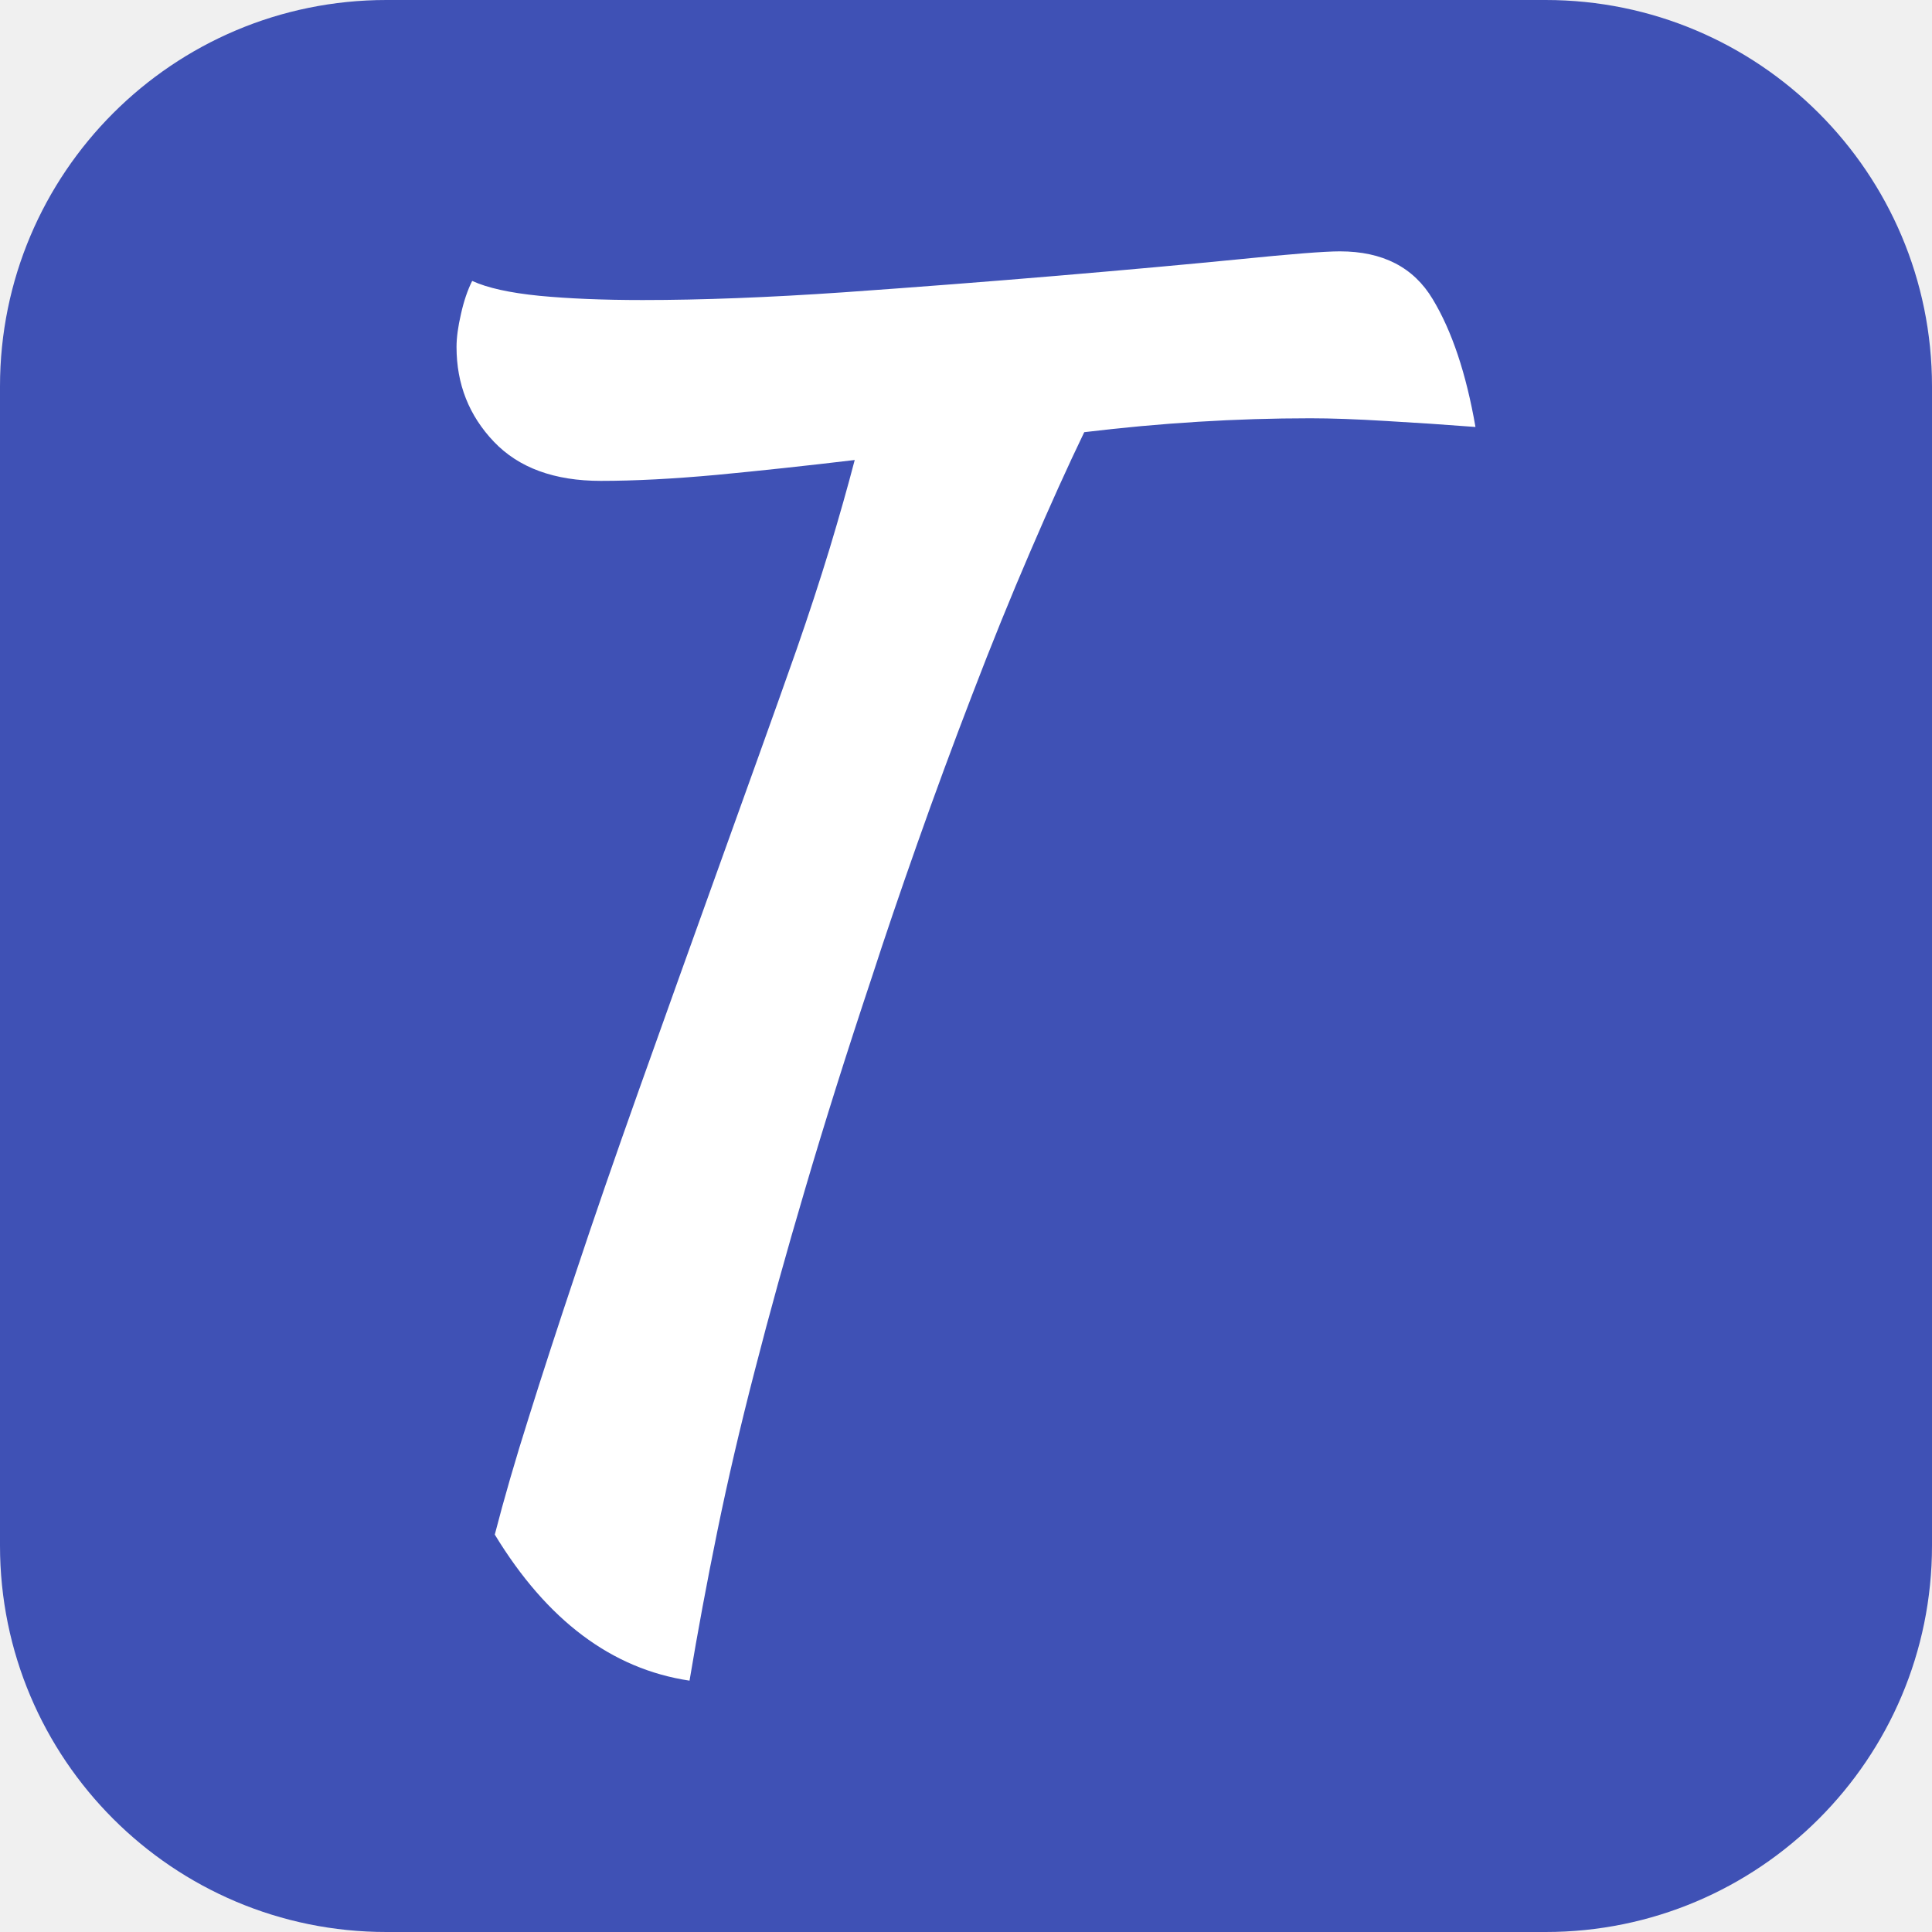
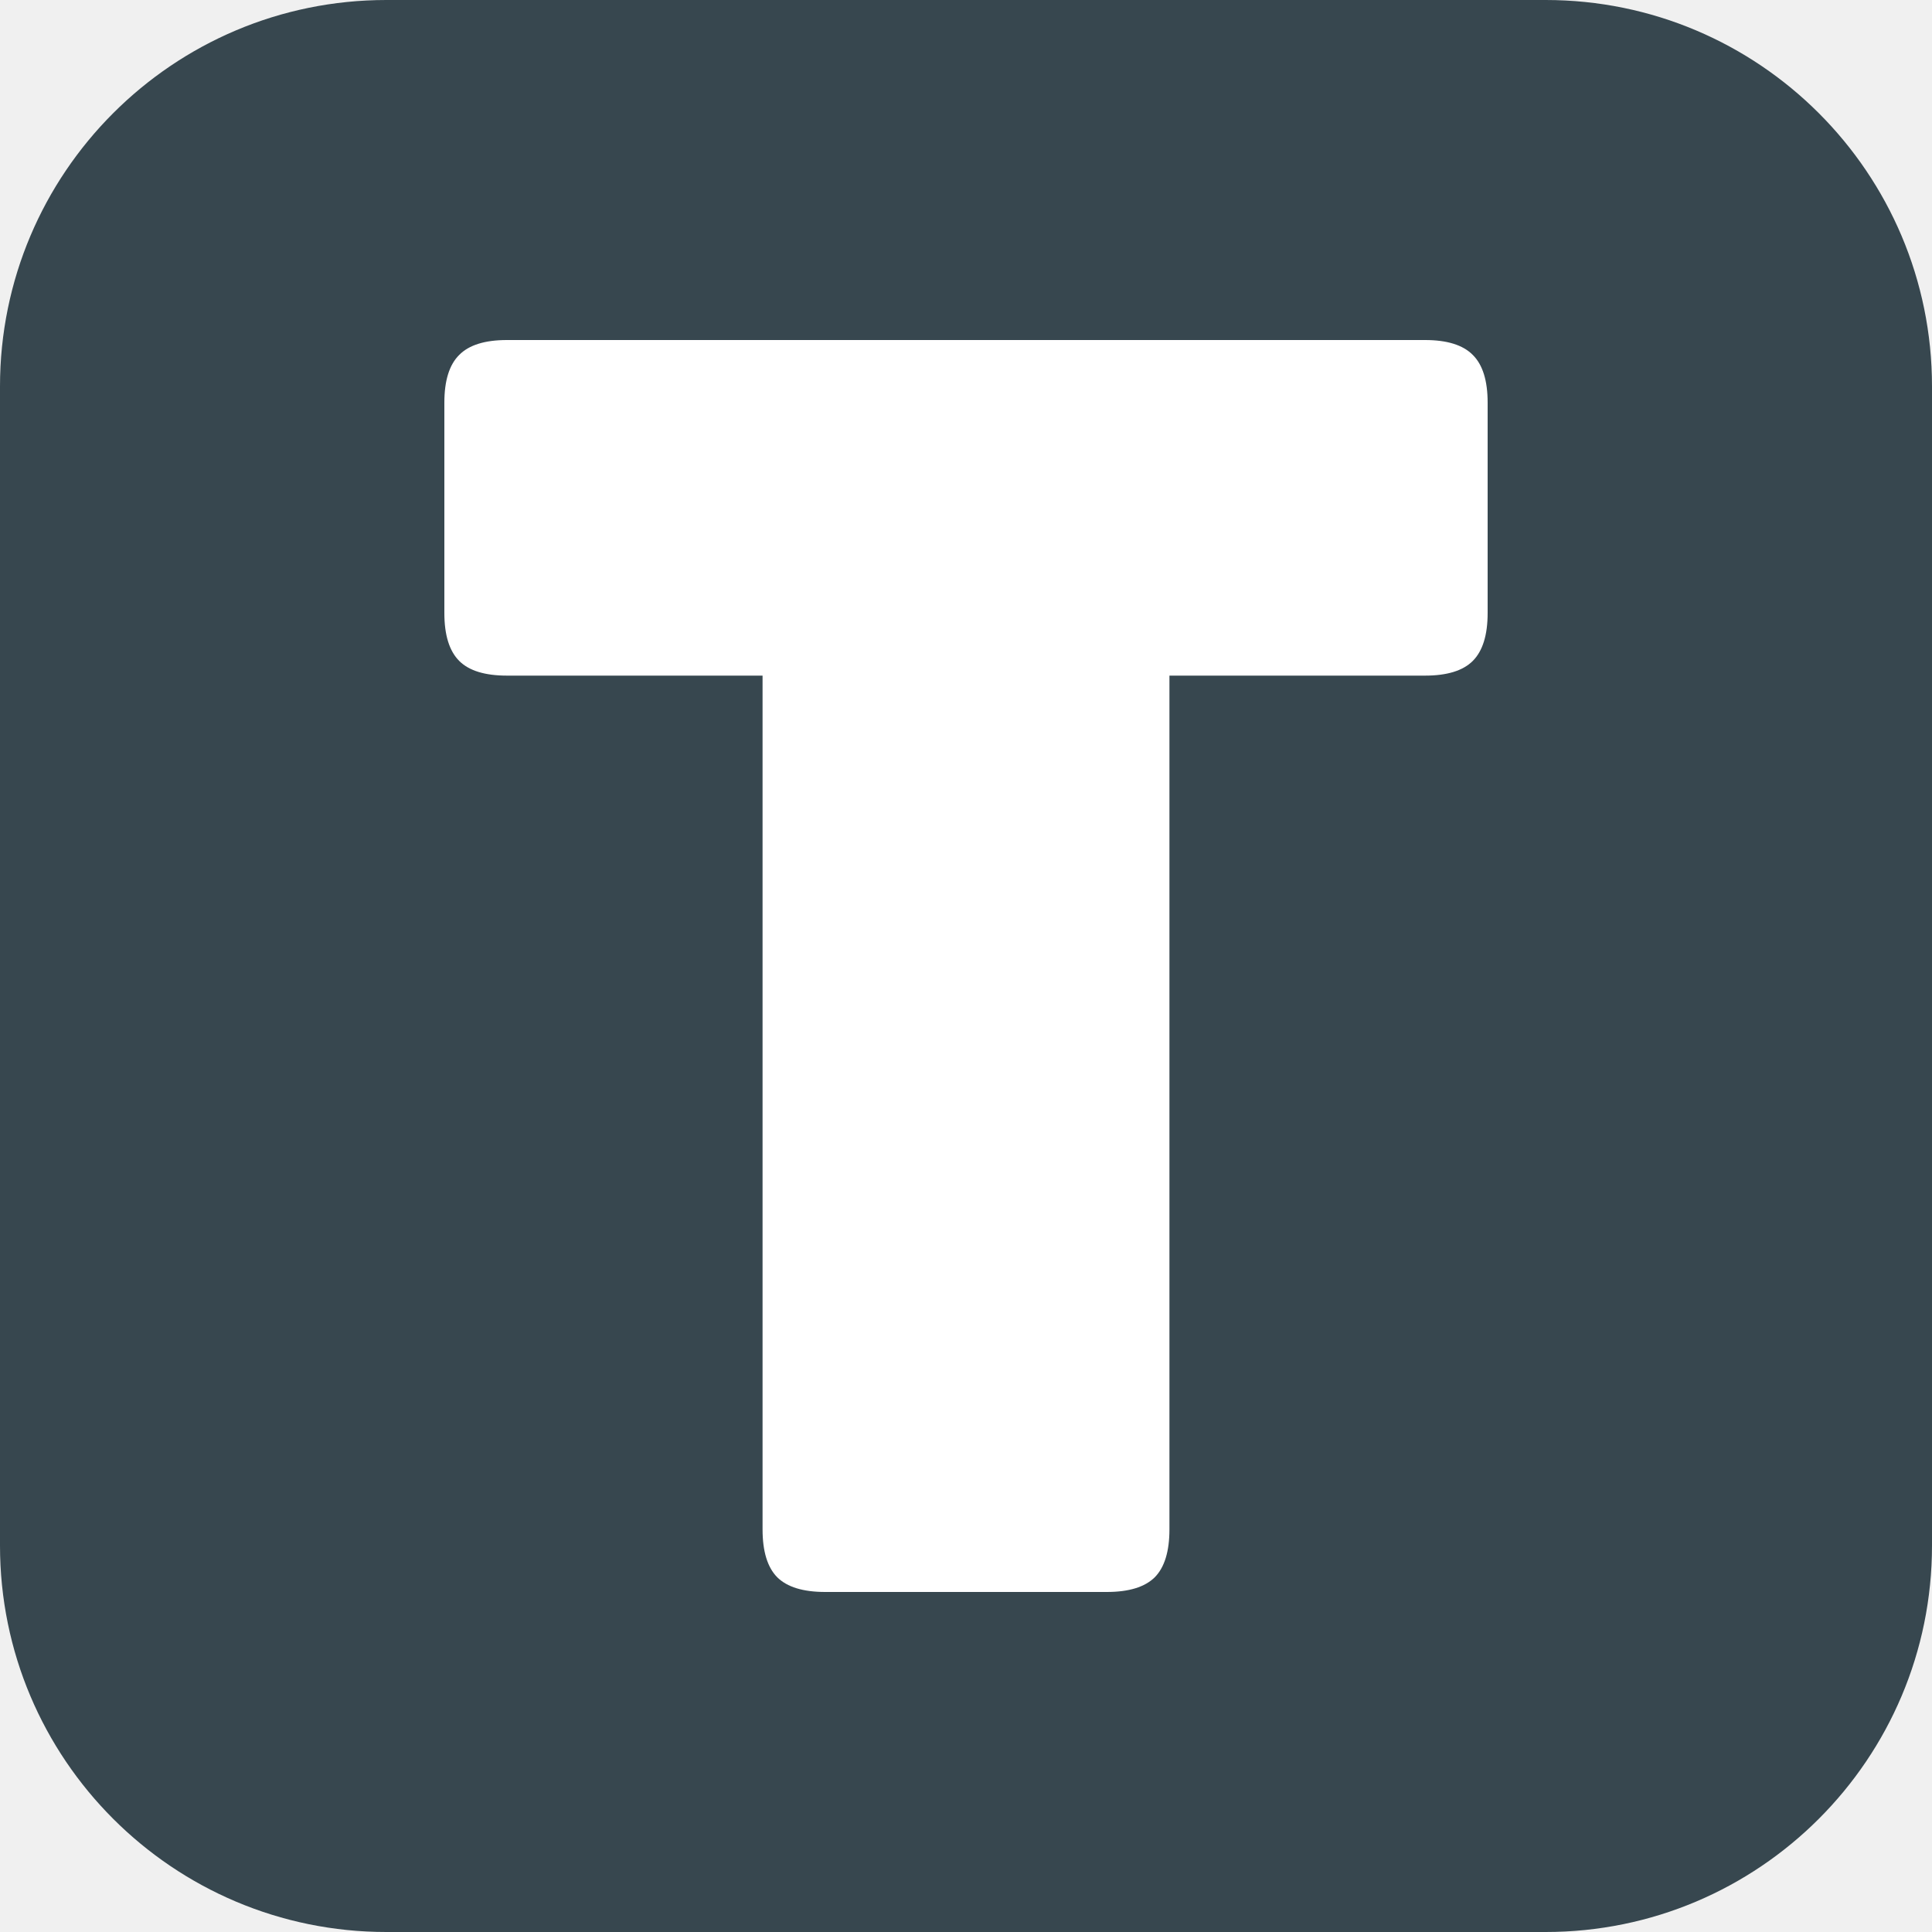
<svg xmlns="http://www.w3.org/2000/svg" width="256" height="256" viewBox="0 0 100 100">
-   <rect width="100" height="100" rx="20" fill="#3f51b5" />
-   <path d="M31.10 24.89L31.10 24.89Q27.50 24.89 25.57 22.87Q23.63 20.84 23.63 17.96L23.63 17.96Q23.63 17.24 23.86 16.25Q24.08 15.26 24.44 14.54L24.44 14.54Q25.61 15.08 27.91 15.31Q30.20 15.53 33.26 15.53L33.26 15.53Q37.85 15.53 43.66 15.13Q49.46 14.72 54.77 14.27Q60.08 13.82 64.13 13.42Q68.18 13.01 69.35 13.01L69.35 13.01Q72.68 13.01 74.16 15.49Q75.65 17.96 76.37 22.10L76.37 22.10Q74.03 21.92 71.74 21.79Q69.44 21.65 67.82 21.65L67.82 21.65Q64.94 21.65 62.02 21.83Q59.09 22.01 56.12 22.37L56.12 22.37Q54.86 24.98 53.33 28.54Q51.80 32.09 50.32 35.96Q48.83 39.83 47.48 43.66Q46.13 47.48 45.14 50.54L45.14 50.54Q43.16 56.48 41.68 61.52Q40.19 66.56 39.07 70.93Q37.94 75.29 37.13 79.25Q36.32 83.21 35.69 86.99L35.69 86.99Q29.66 86.09 25.61 79.43L25.61 79.43Q26.33 76.64 27.37 73.36Q28.40 70.07 29.80 65.89Q31.19 61.70 33.08 56.39Q34.97 51.08 37.40 44.33L37.40 44.33Q38.30 41.81 39.29 39.07Q40.28 36.32 41.23 33.62Q42.17 30.92 42.94 28.40Q43.70 25.88 44.24 23.81L44.24 23.81Q40.46 24.26 37.09 24.58Q33.71 24.89 31.10 24.89Z" fill="#fff" />
+   <rect width="100" height="100" rx="20" fill="#37474f" />
+   <path fill="#fff" d="M57.29 82.40L57.29 82.40L42.71 82.40Q41 82.40 40.23 81.64Q39.47 80.87 39.47 79.16L39.47 79.16L39.47 34.97L26.24 34.97Q24.53 34.97 23.77 34.21Q23.00 33.44 23.00 31.73L23.00 31.73L23.00 20.84Q23.00 19.13 23.77 18.37Q24.53 17.60 26.24 17.60L26.24 17.60L73.76 17.60Q75.47 17.60 76.23 18.37Q77 19.13 77 20.84L77 20.84L77 31.73Q77 33.44 76.23 34.21Q75.47 34.97 73.76 34.97L73.76 34.97L60.53 34.97L60.53 79.16Q60.53 80.87 59.77 81.64Q59 82.40 57.29 82.40Z" />
</svg>
